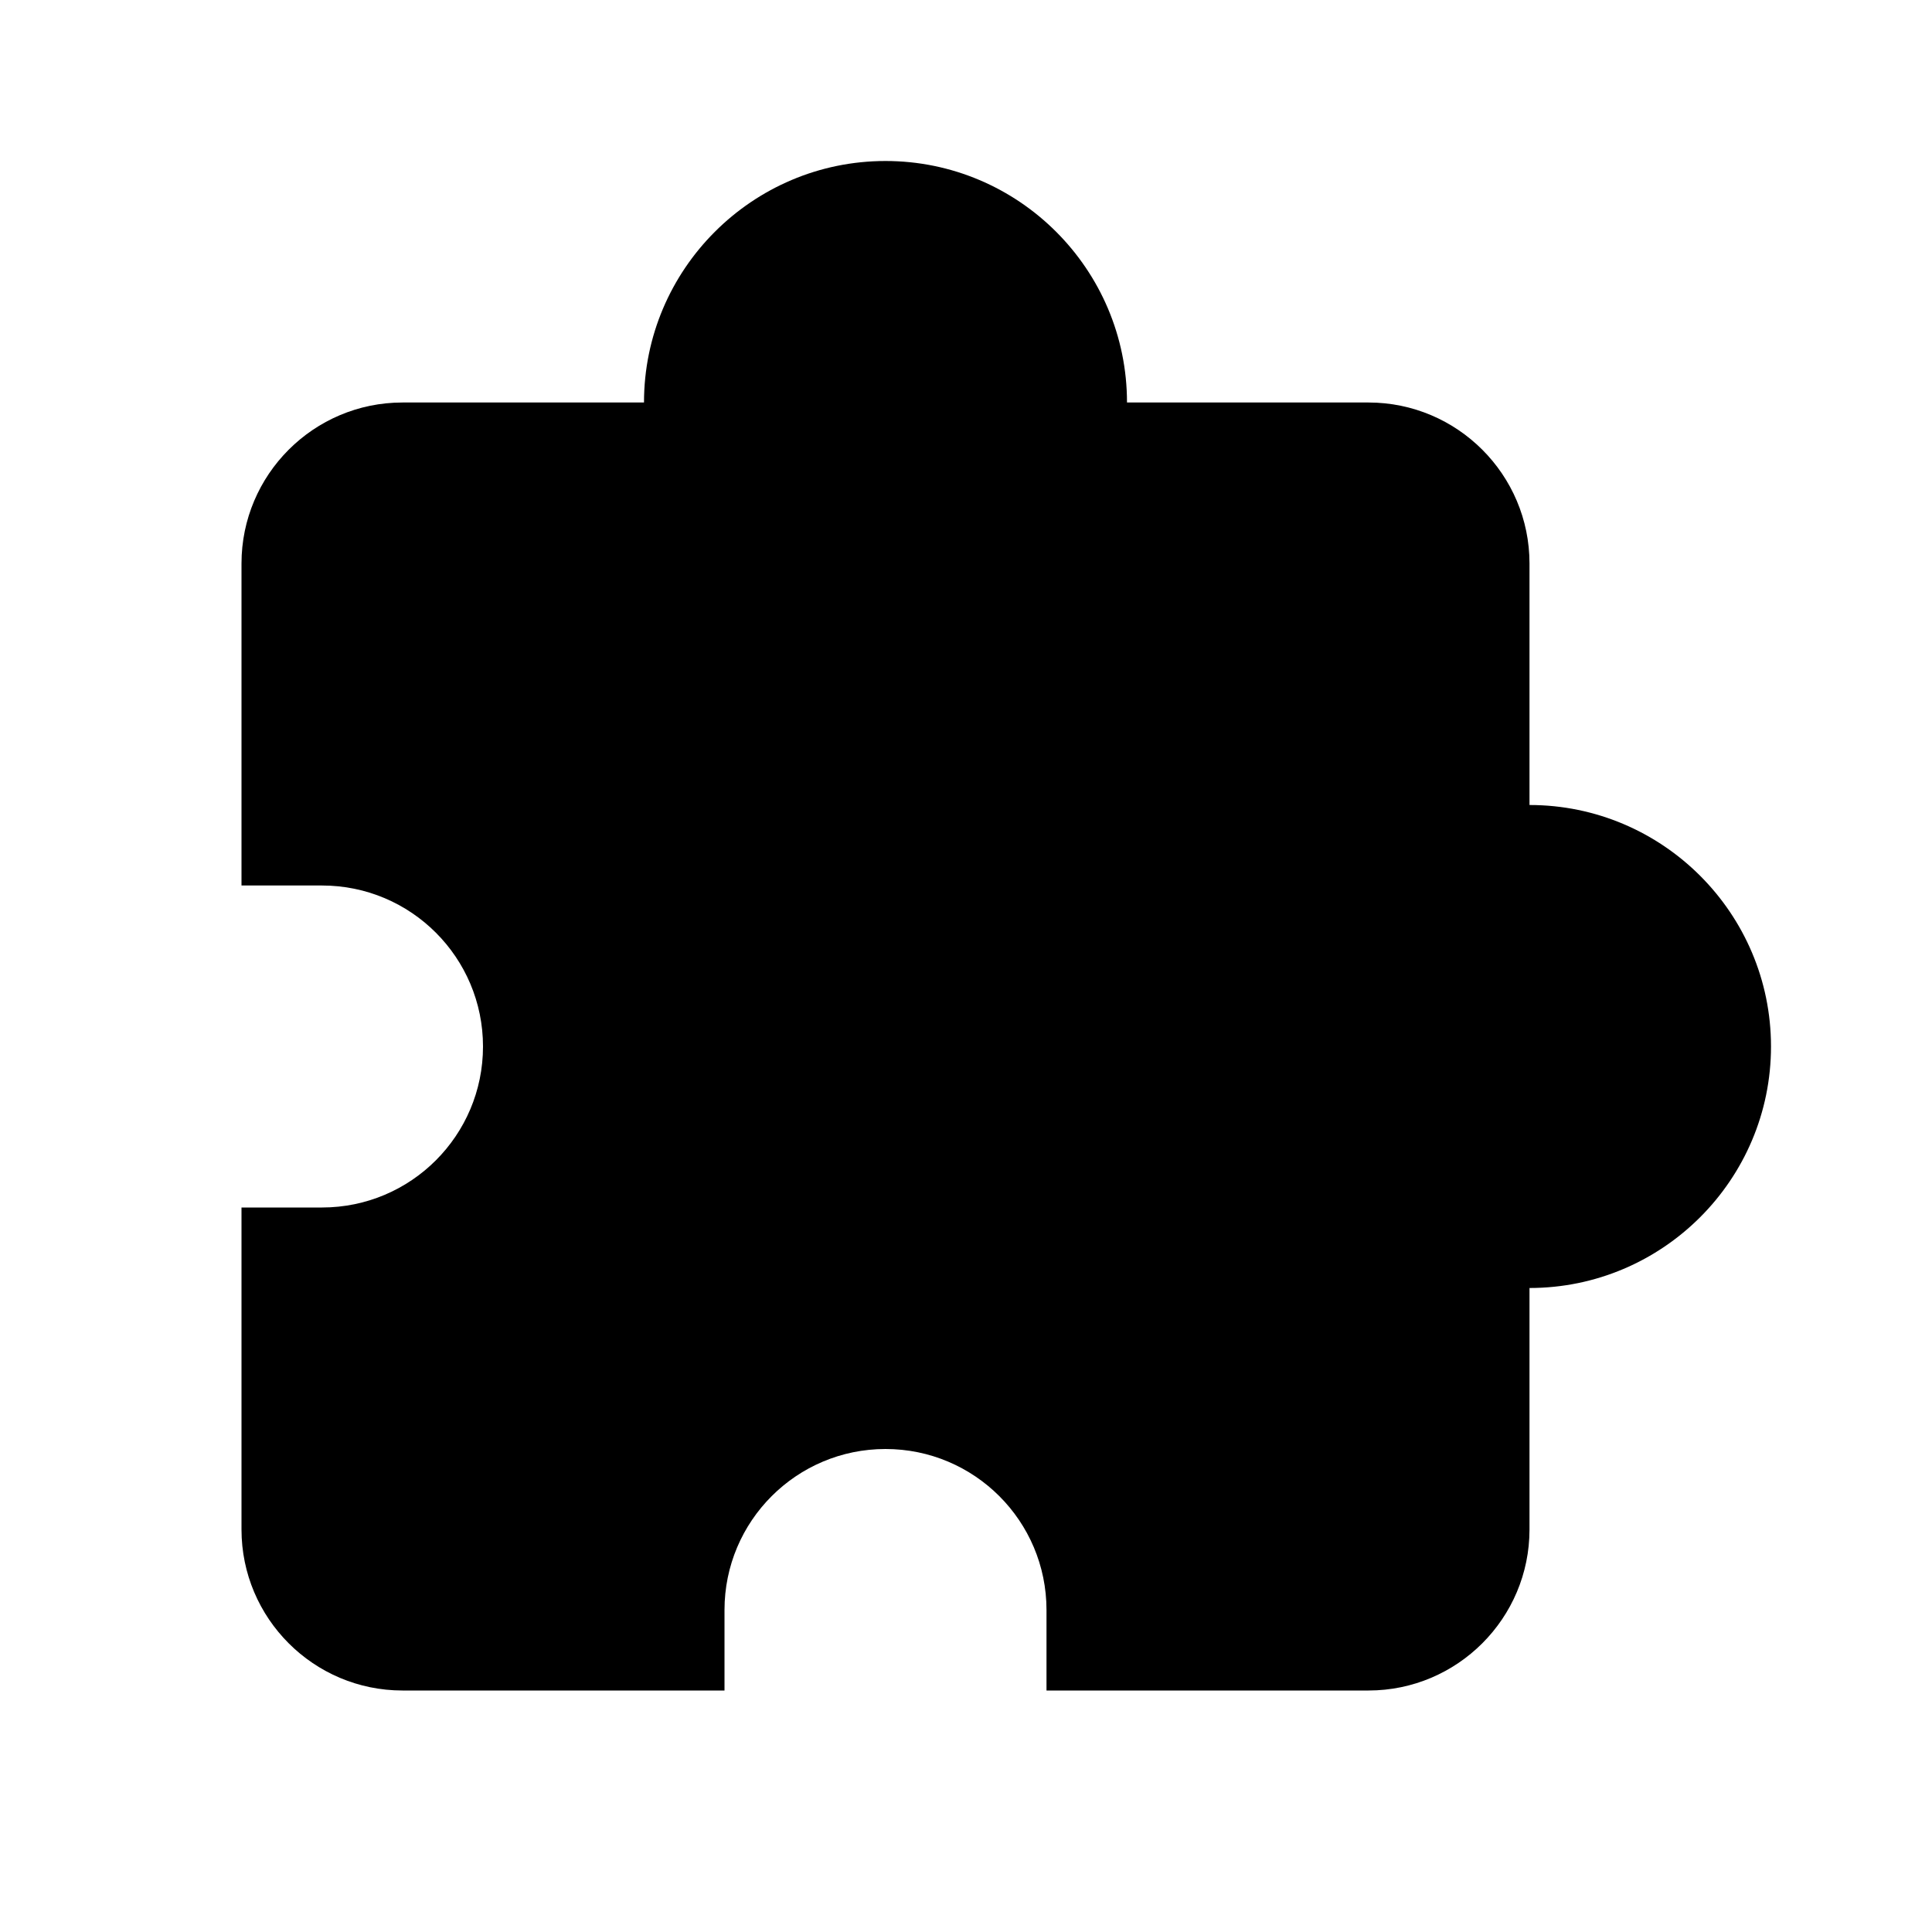
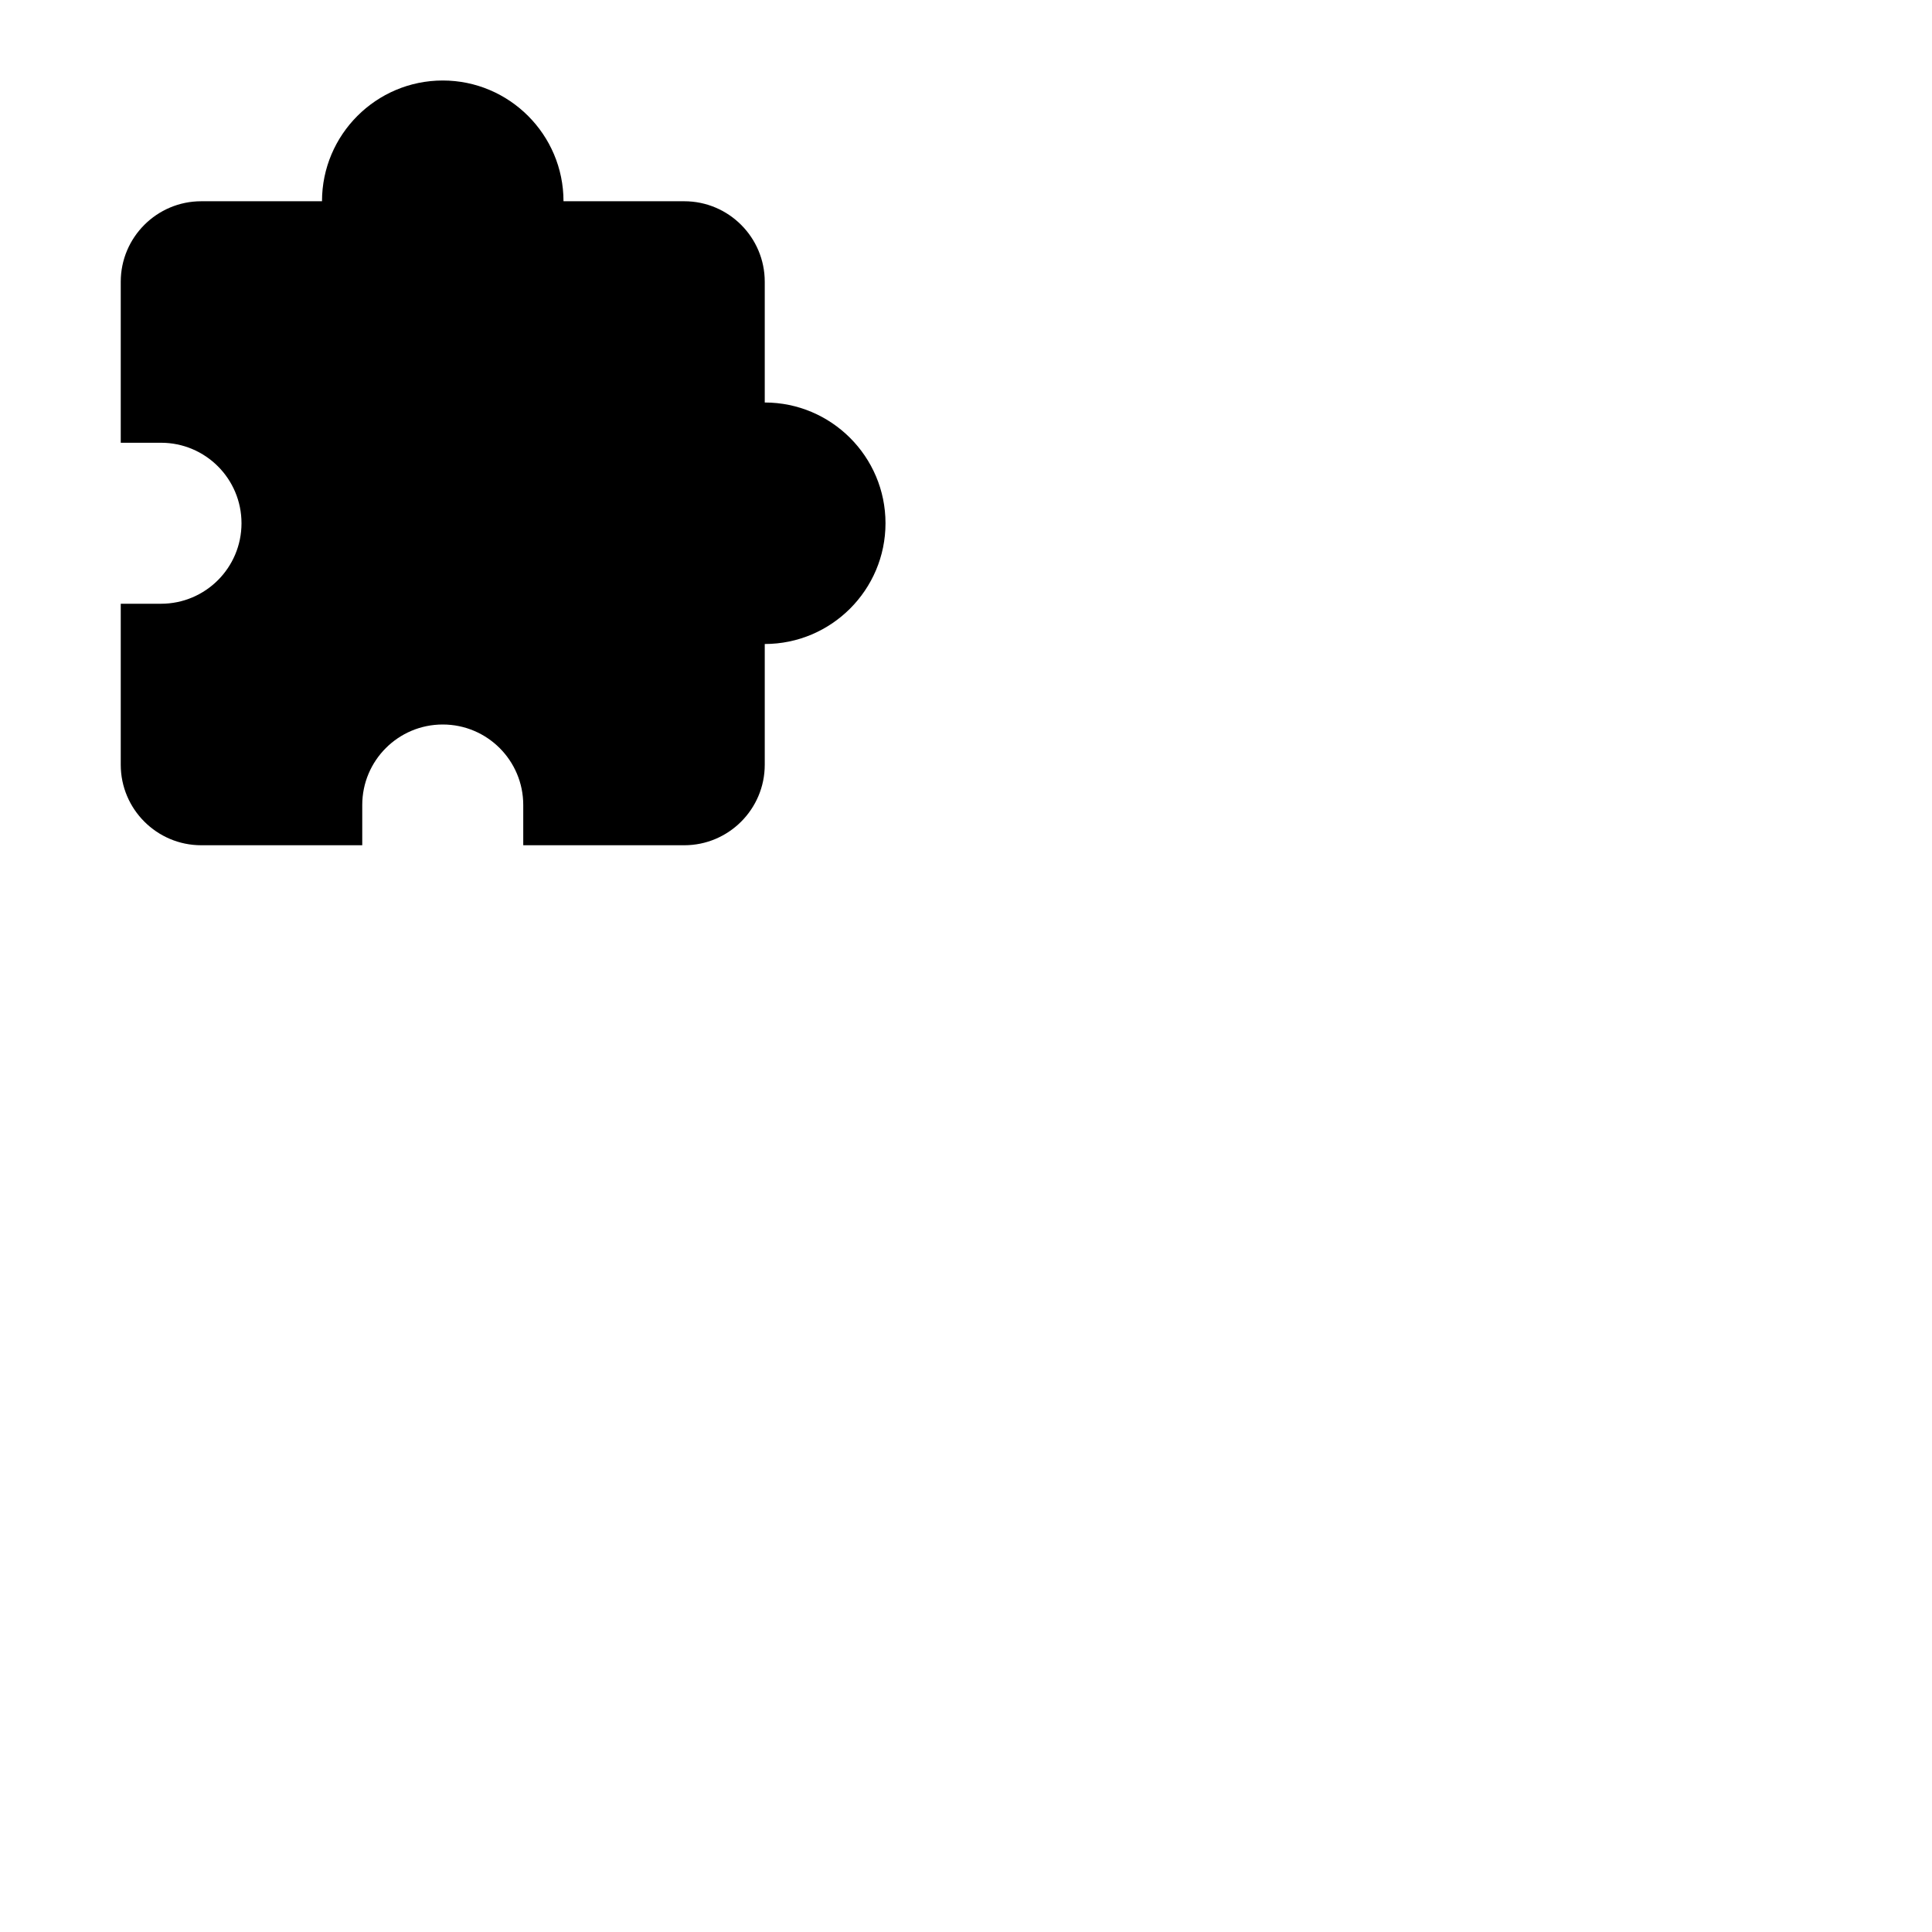
- <svg xmlns="http://www.w3.org/2000/svg" width="24" height="24" viewBox="0 0 24 24">
+ <svg xmlns="http://www.w3.org/2000/svg" width="48" height="48" viewBox="0 0 48 48">
  <path d="M19 10V7c0-1.103-.897-2-2-2h-3c0-1.654-1.346-3-3-3S8 3.346 8 5H5c-1.103 0-2 .897-2 2v4h1a2 2 0 0 1 0 4H3v4c0 1.103.897 2 2 2h4v-1a2 2 0 0 1 4 0v1h4c1.103 0 2-.897 2-2v-3c1.654 0 3-1.346 3-3s-1.346-3-3-3z" />
</svg>
